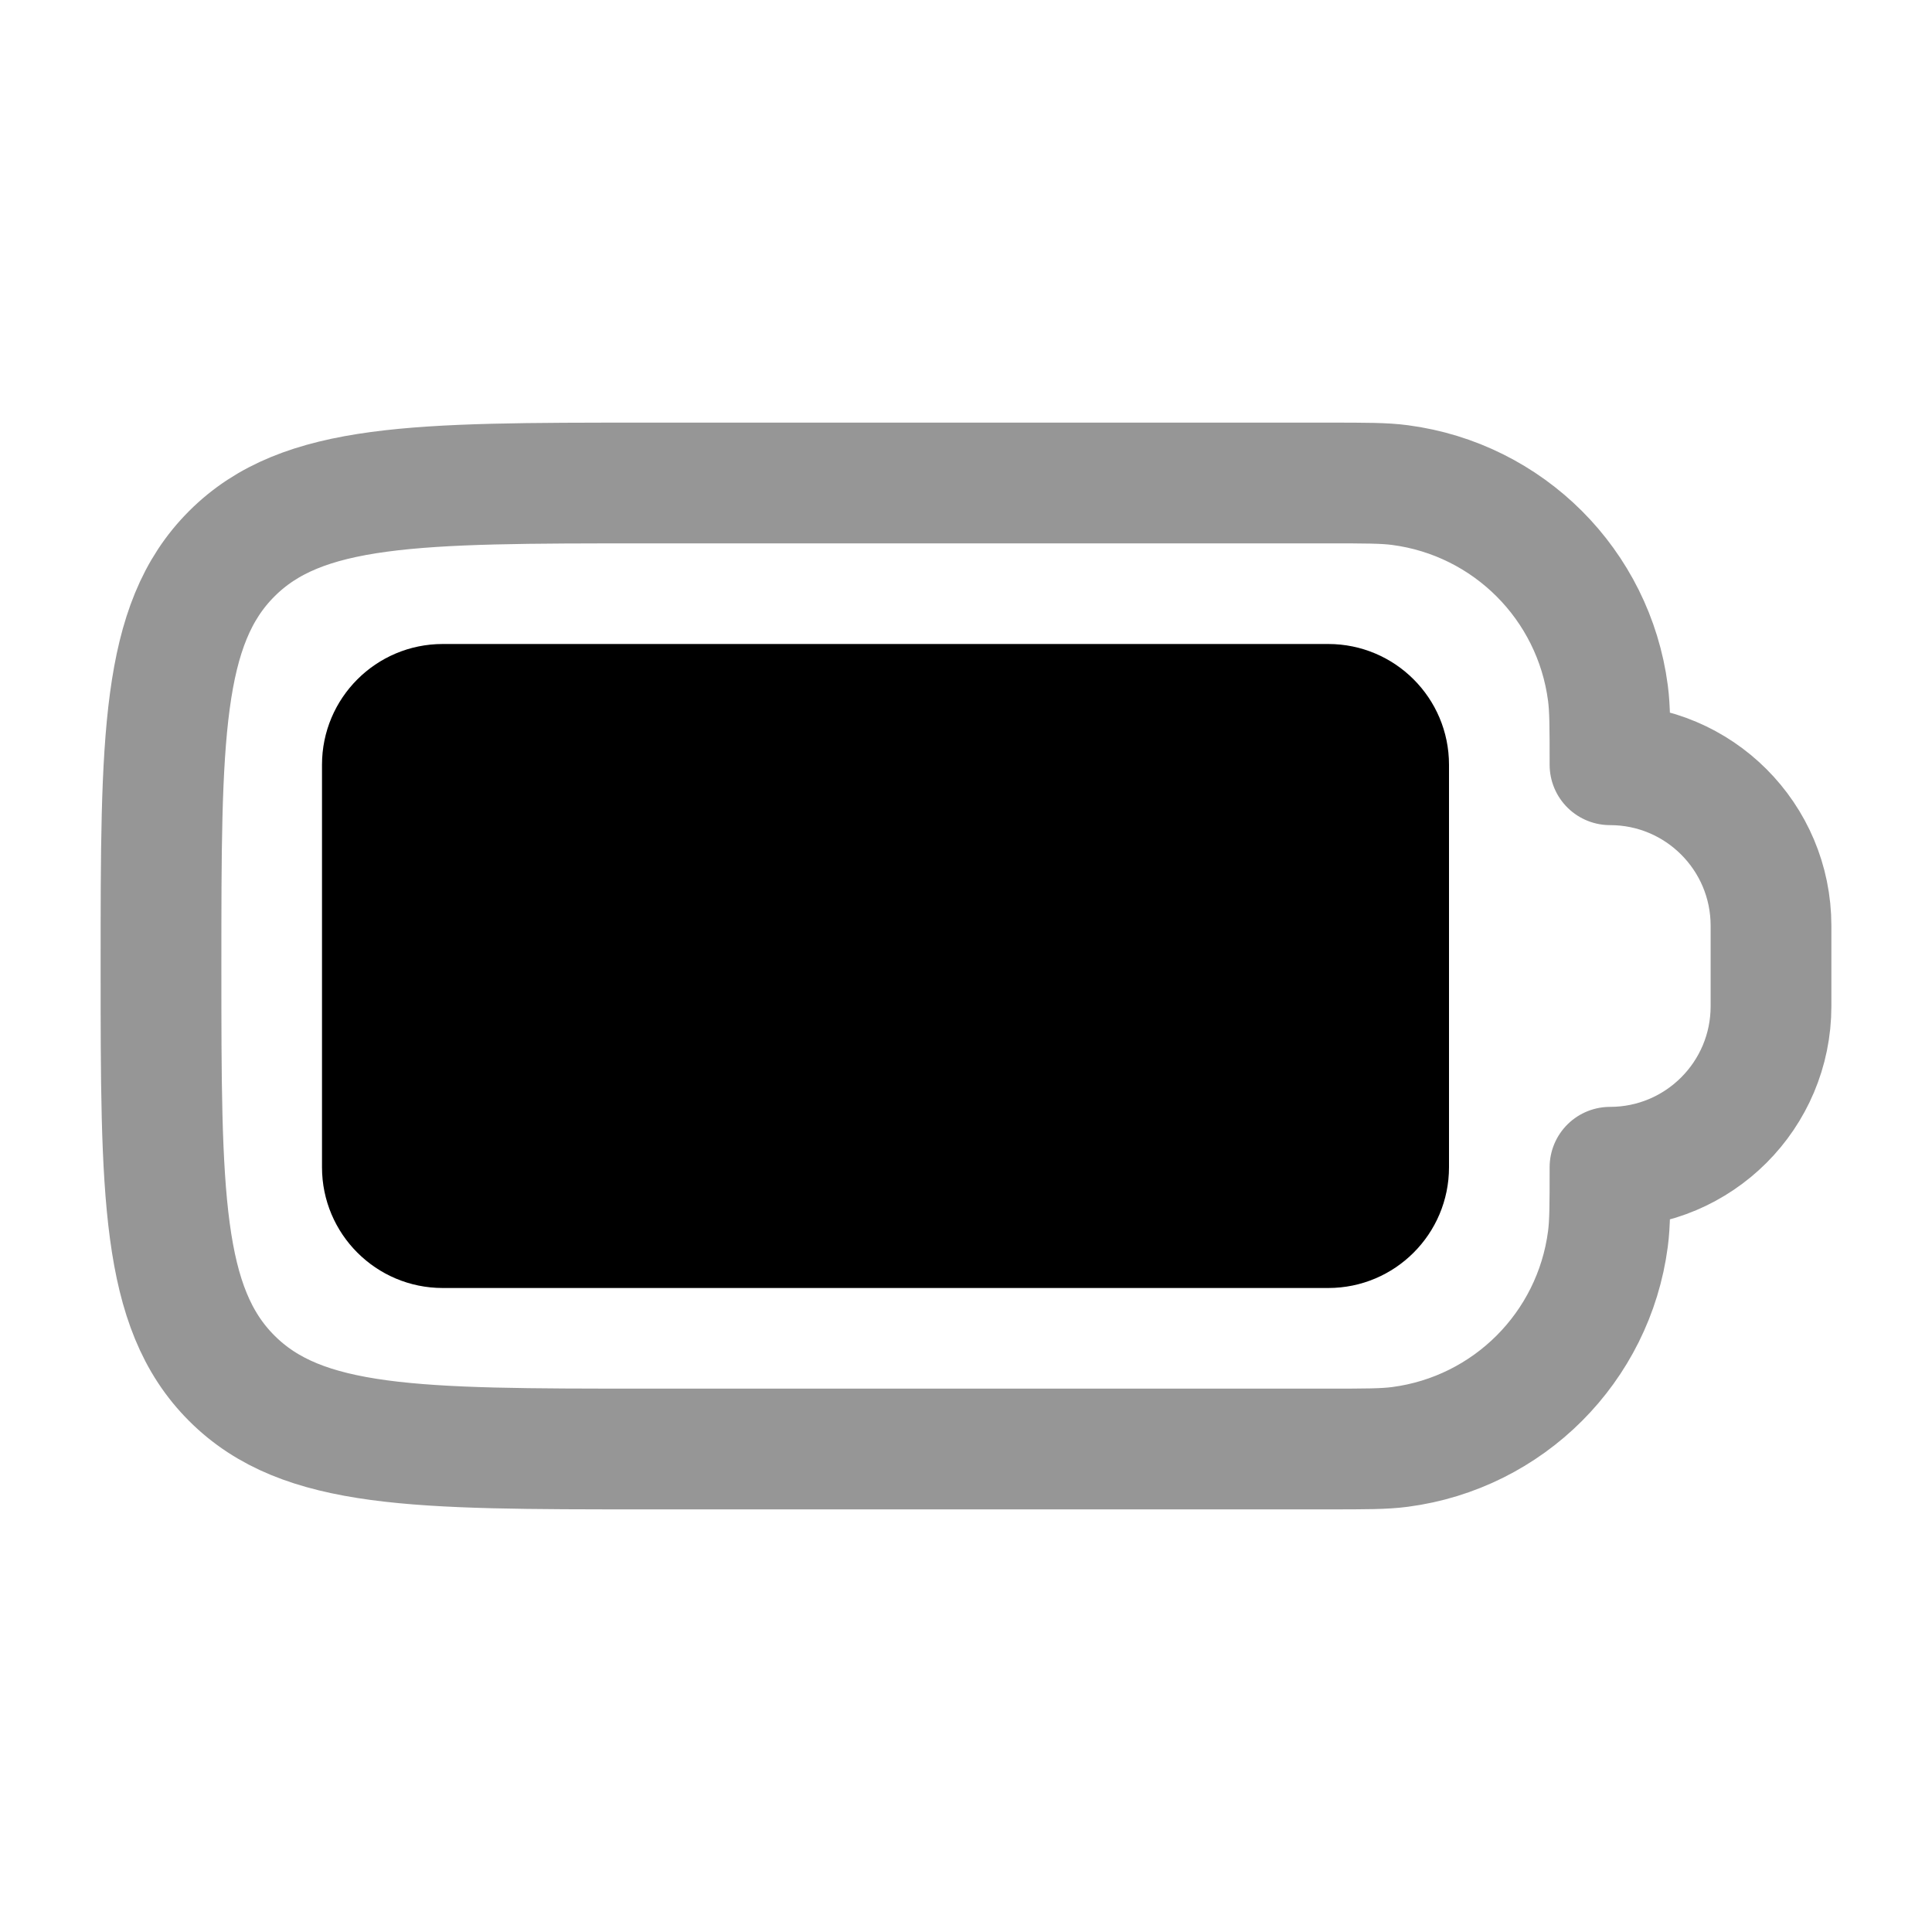
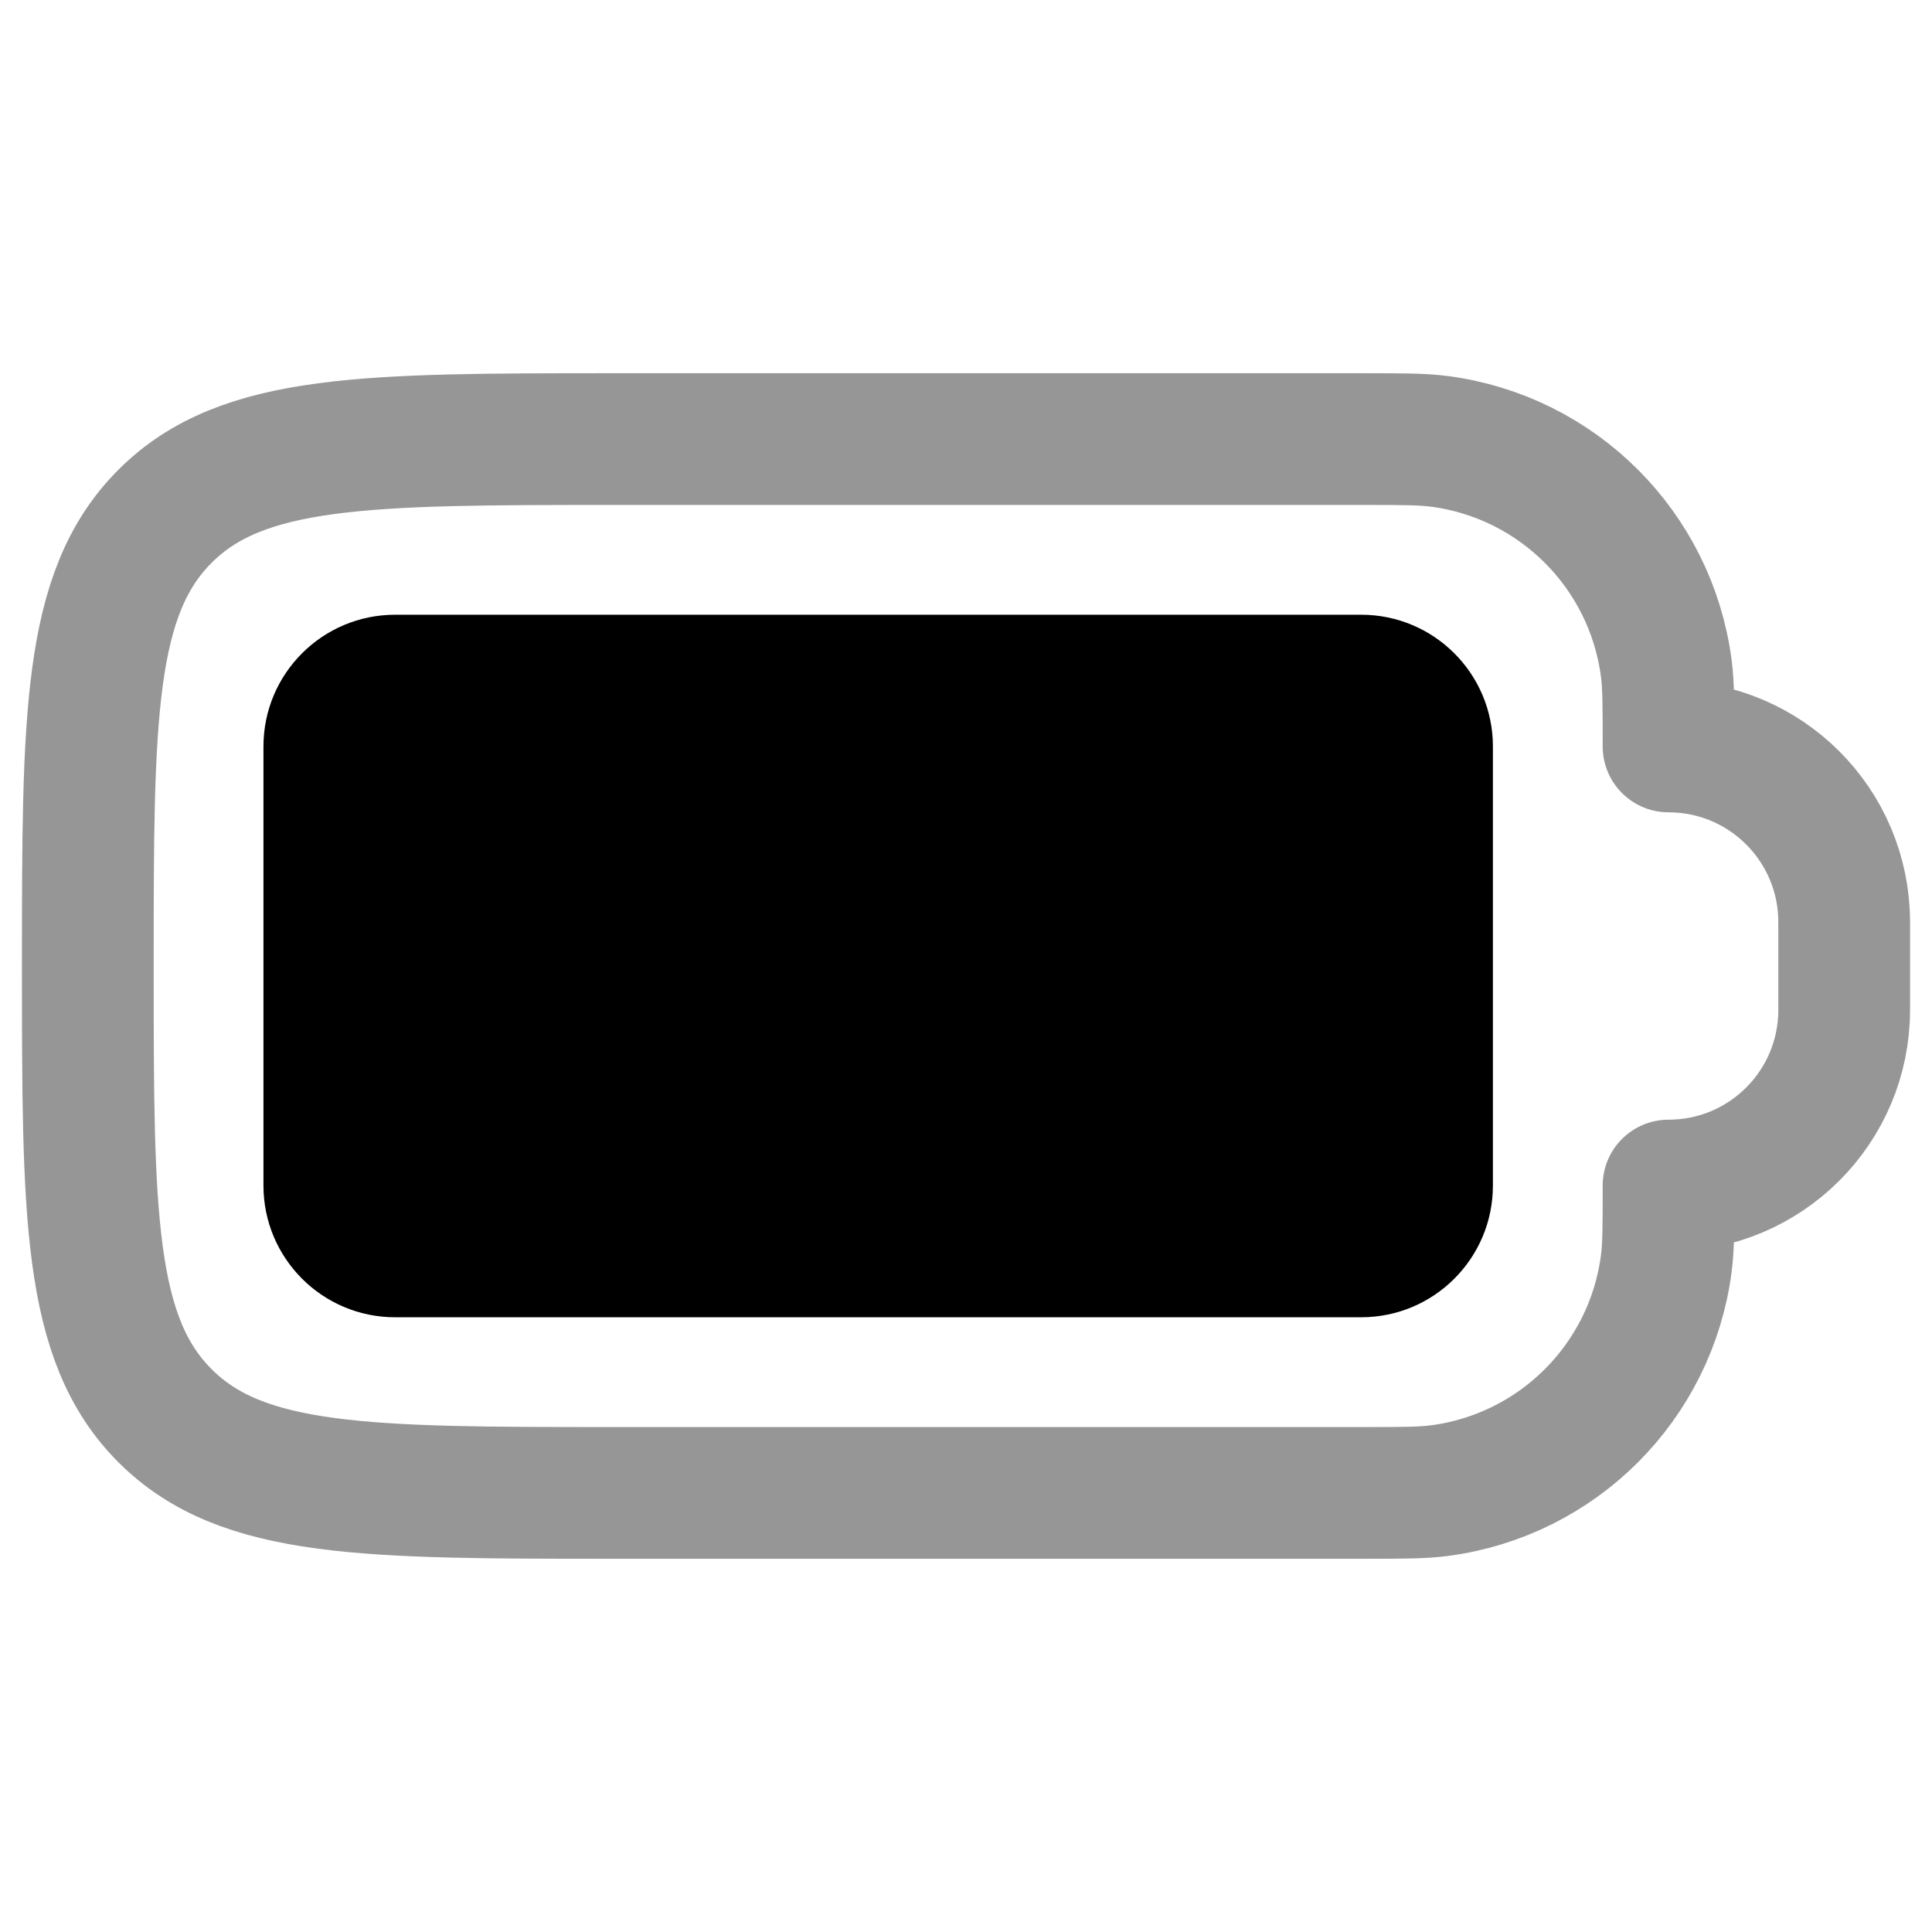
- <svg xmlns="http://www.w3.org/2000/svg" width="24" height="24" viewBox="0 0 24 24" fill="none">
-   <path d="M8 18H16.5C16.964 18 17.197 18 17.392 17.974C18.738 17.797 19.797 16.738 19.974 15.392C20 15.197 20 14.964 20 14.5C21.105 14.5 22 13.605 22 12.5V11.5C22 10.395 21.105 9.5 20 9.5C20 9.036 20 8.803 19.974 8.608C19.797 7.262 18.738 6.203 17.392 6.026C17.197 6 16.964 6 16.5 6H8C5.172 6 3.757 6 2.879 6.879C2 7.757 2 9.172 2 12C2 14.828 2 16.243 2.879 17.121C3.757 18 5.172 18 8 18Z" stroke-width="1.5" stroke-linecap="round" stroke-linejoin="round" stroke="#969696" />
-   <rect x="4" y="8" width="14" height="8" rx="1.5" fill="black" />
+ <svg xmlns="http://www.w3.org/2000/svg" width="22" height="22" viewBox="0 0 22 22" fill="none">
+   <path d="M7 17H15.5C15.964 17 16.197 17 16.392 16.974C17.738 16.797 18.797 15.738 18.974 14.392C19 14.197 19 13.964 19 13.5C20.105 13.5 21 12.605 21 11.5V10.5C21 9.395 20.105 8.5 19 8.5C19 8.036 19 7.803 18.974 7.608C18.797 6.262 17.738 5.203 16.392 5.026C16.197 5 15.964 5 15.5 5H7C4.172 5 2.757 5 1.879 5.879C1 6.757 1 8.172 1 11C1 13.828 1 15.243 1.879 16.121C2.757 17 4.172 17 7 17Z" stroke-width="1.5" stroke-linecap="round" stroke-linejoin="round" stroke="#969696" />
+   <rect x="3" y="7" width="14" height="8" rx="1.5" fill="black" />
</svg>
